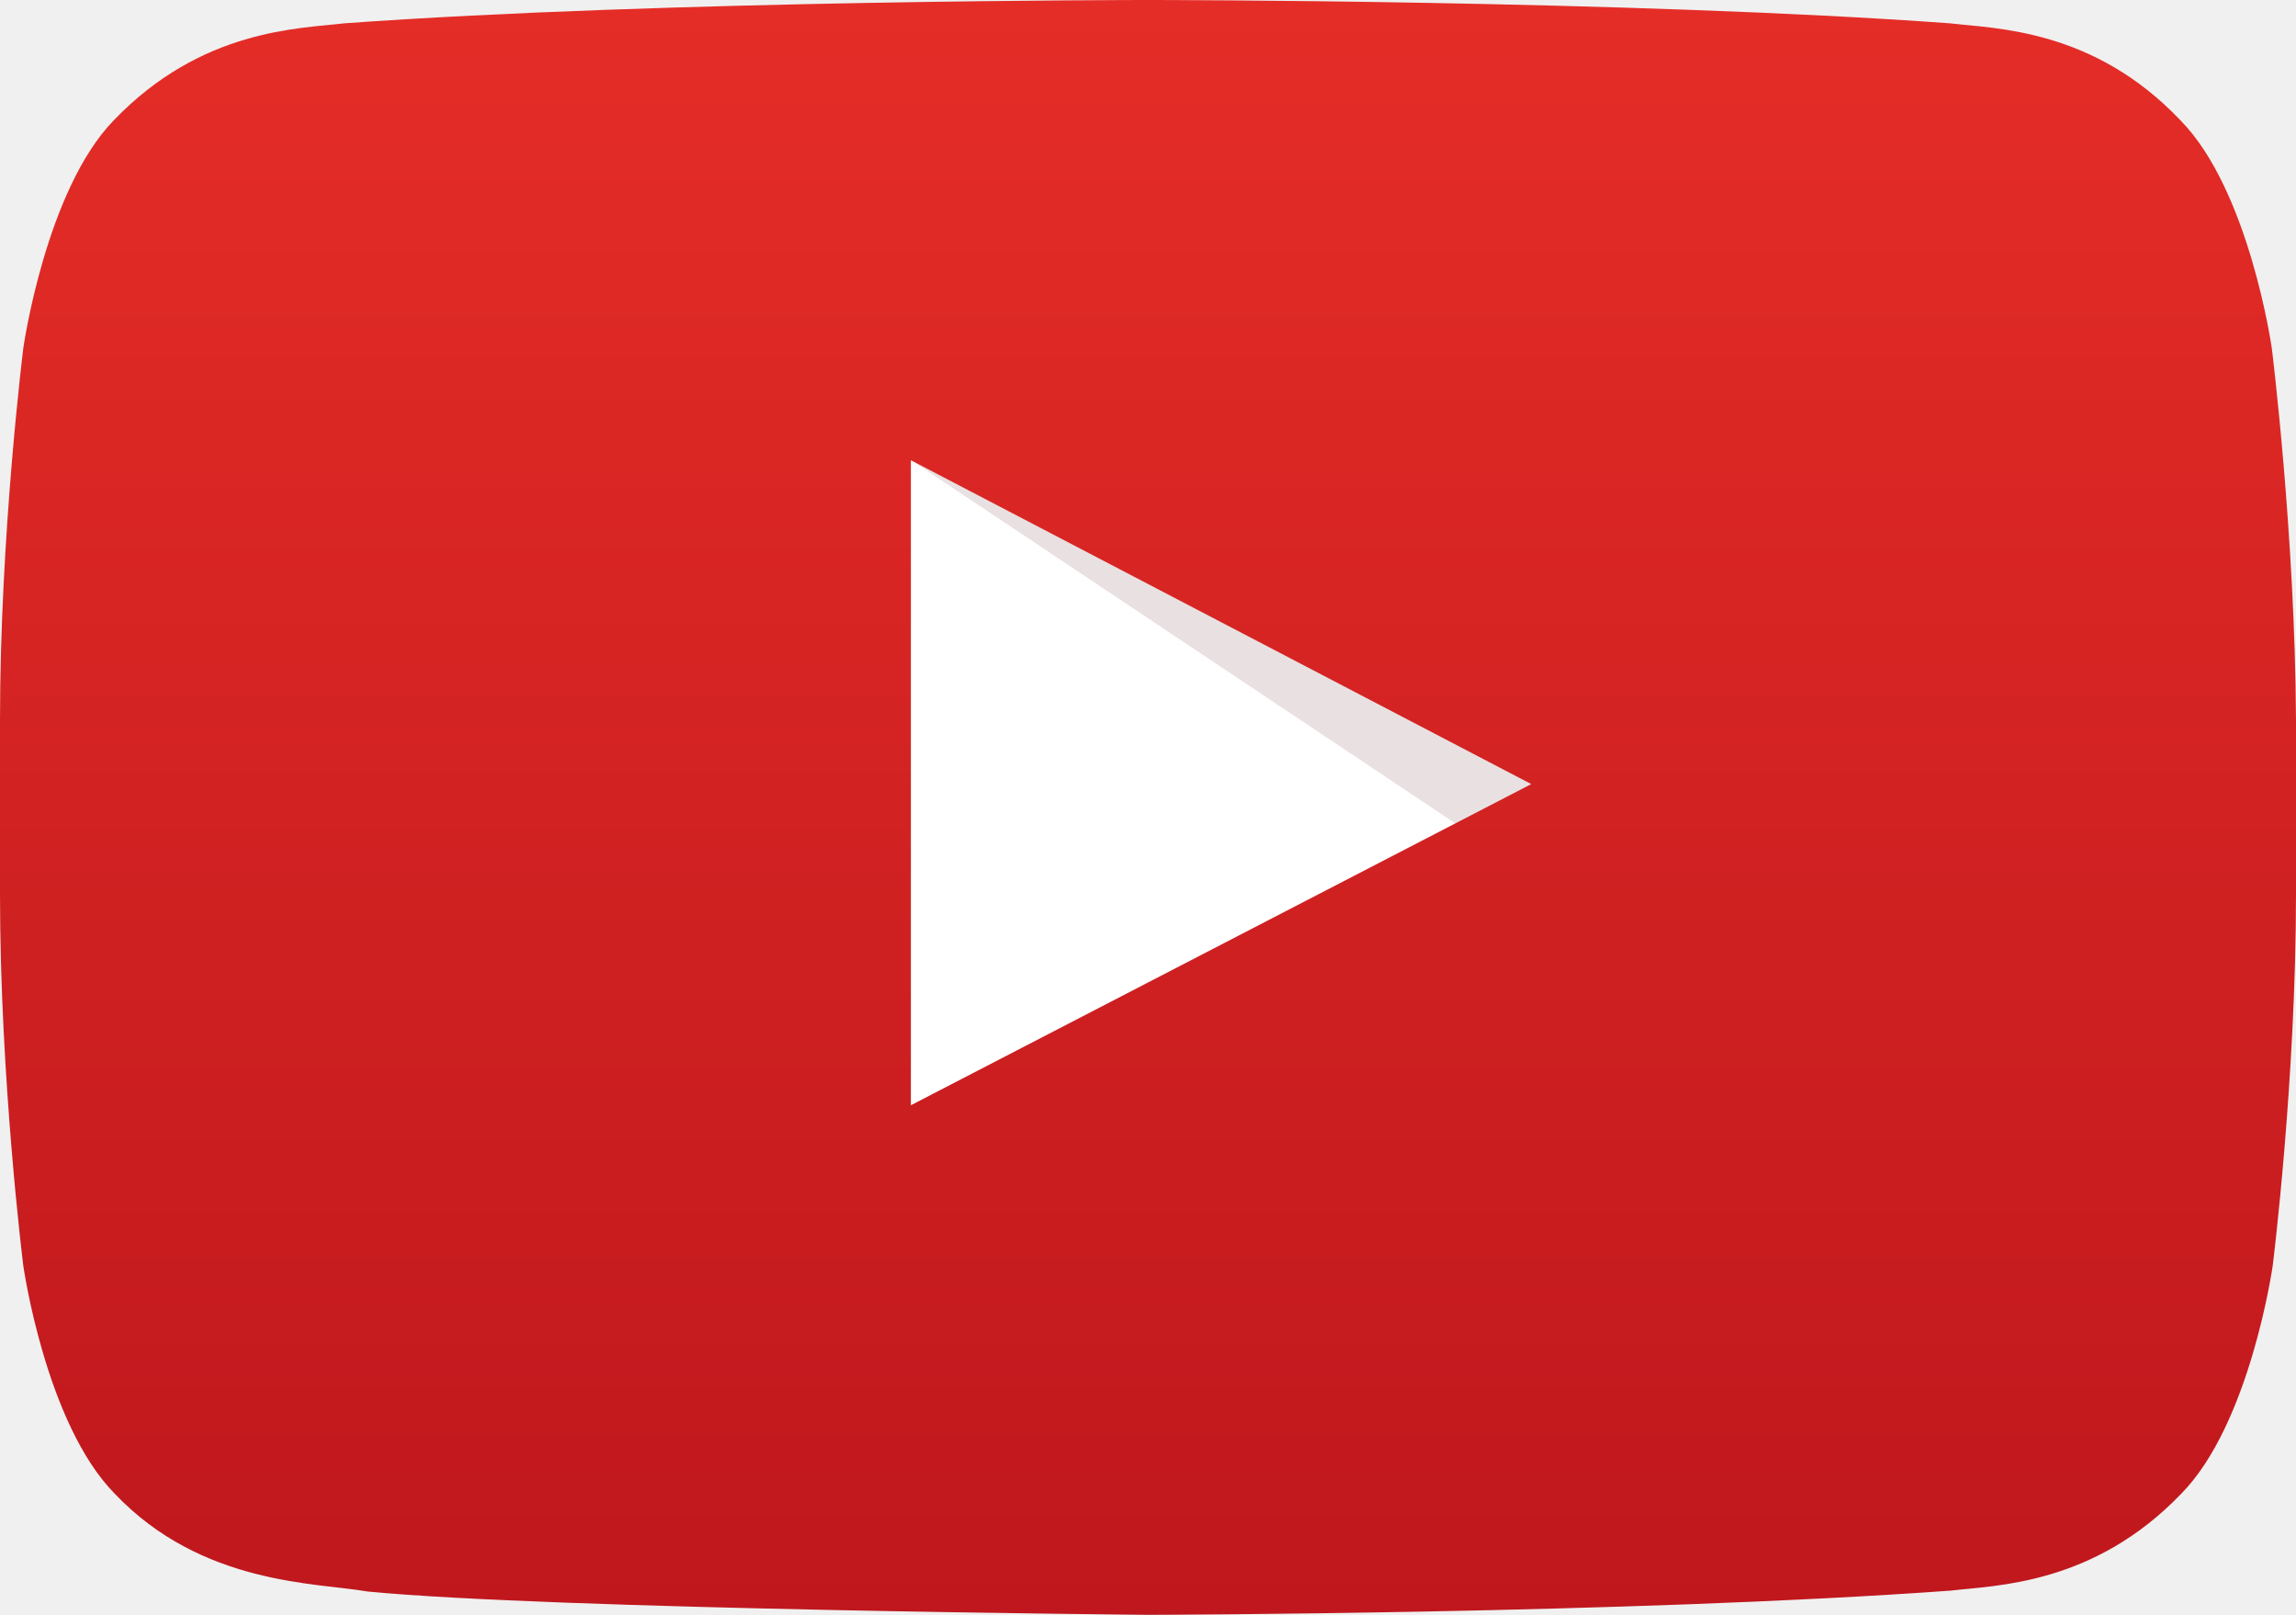
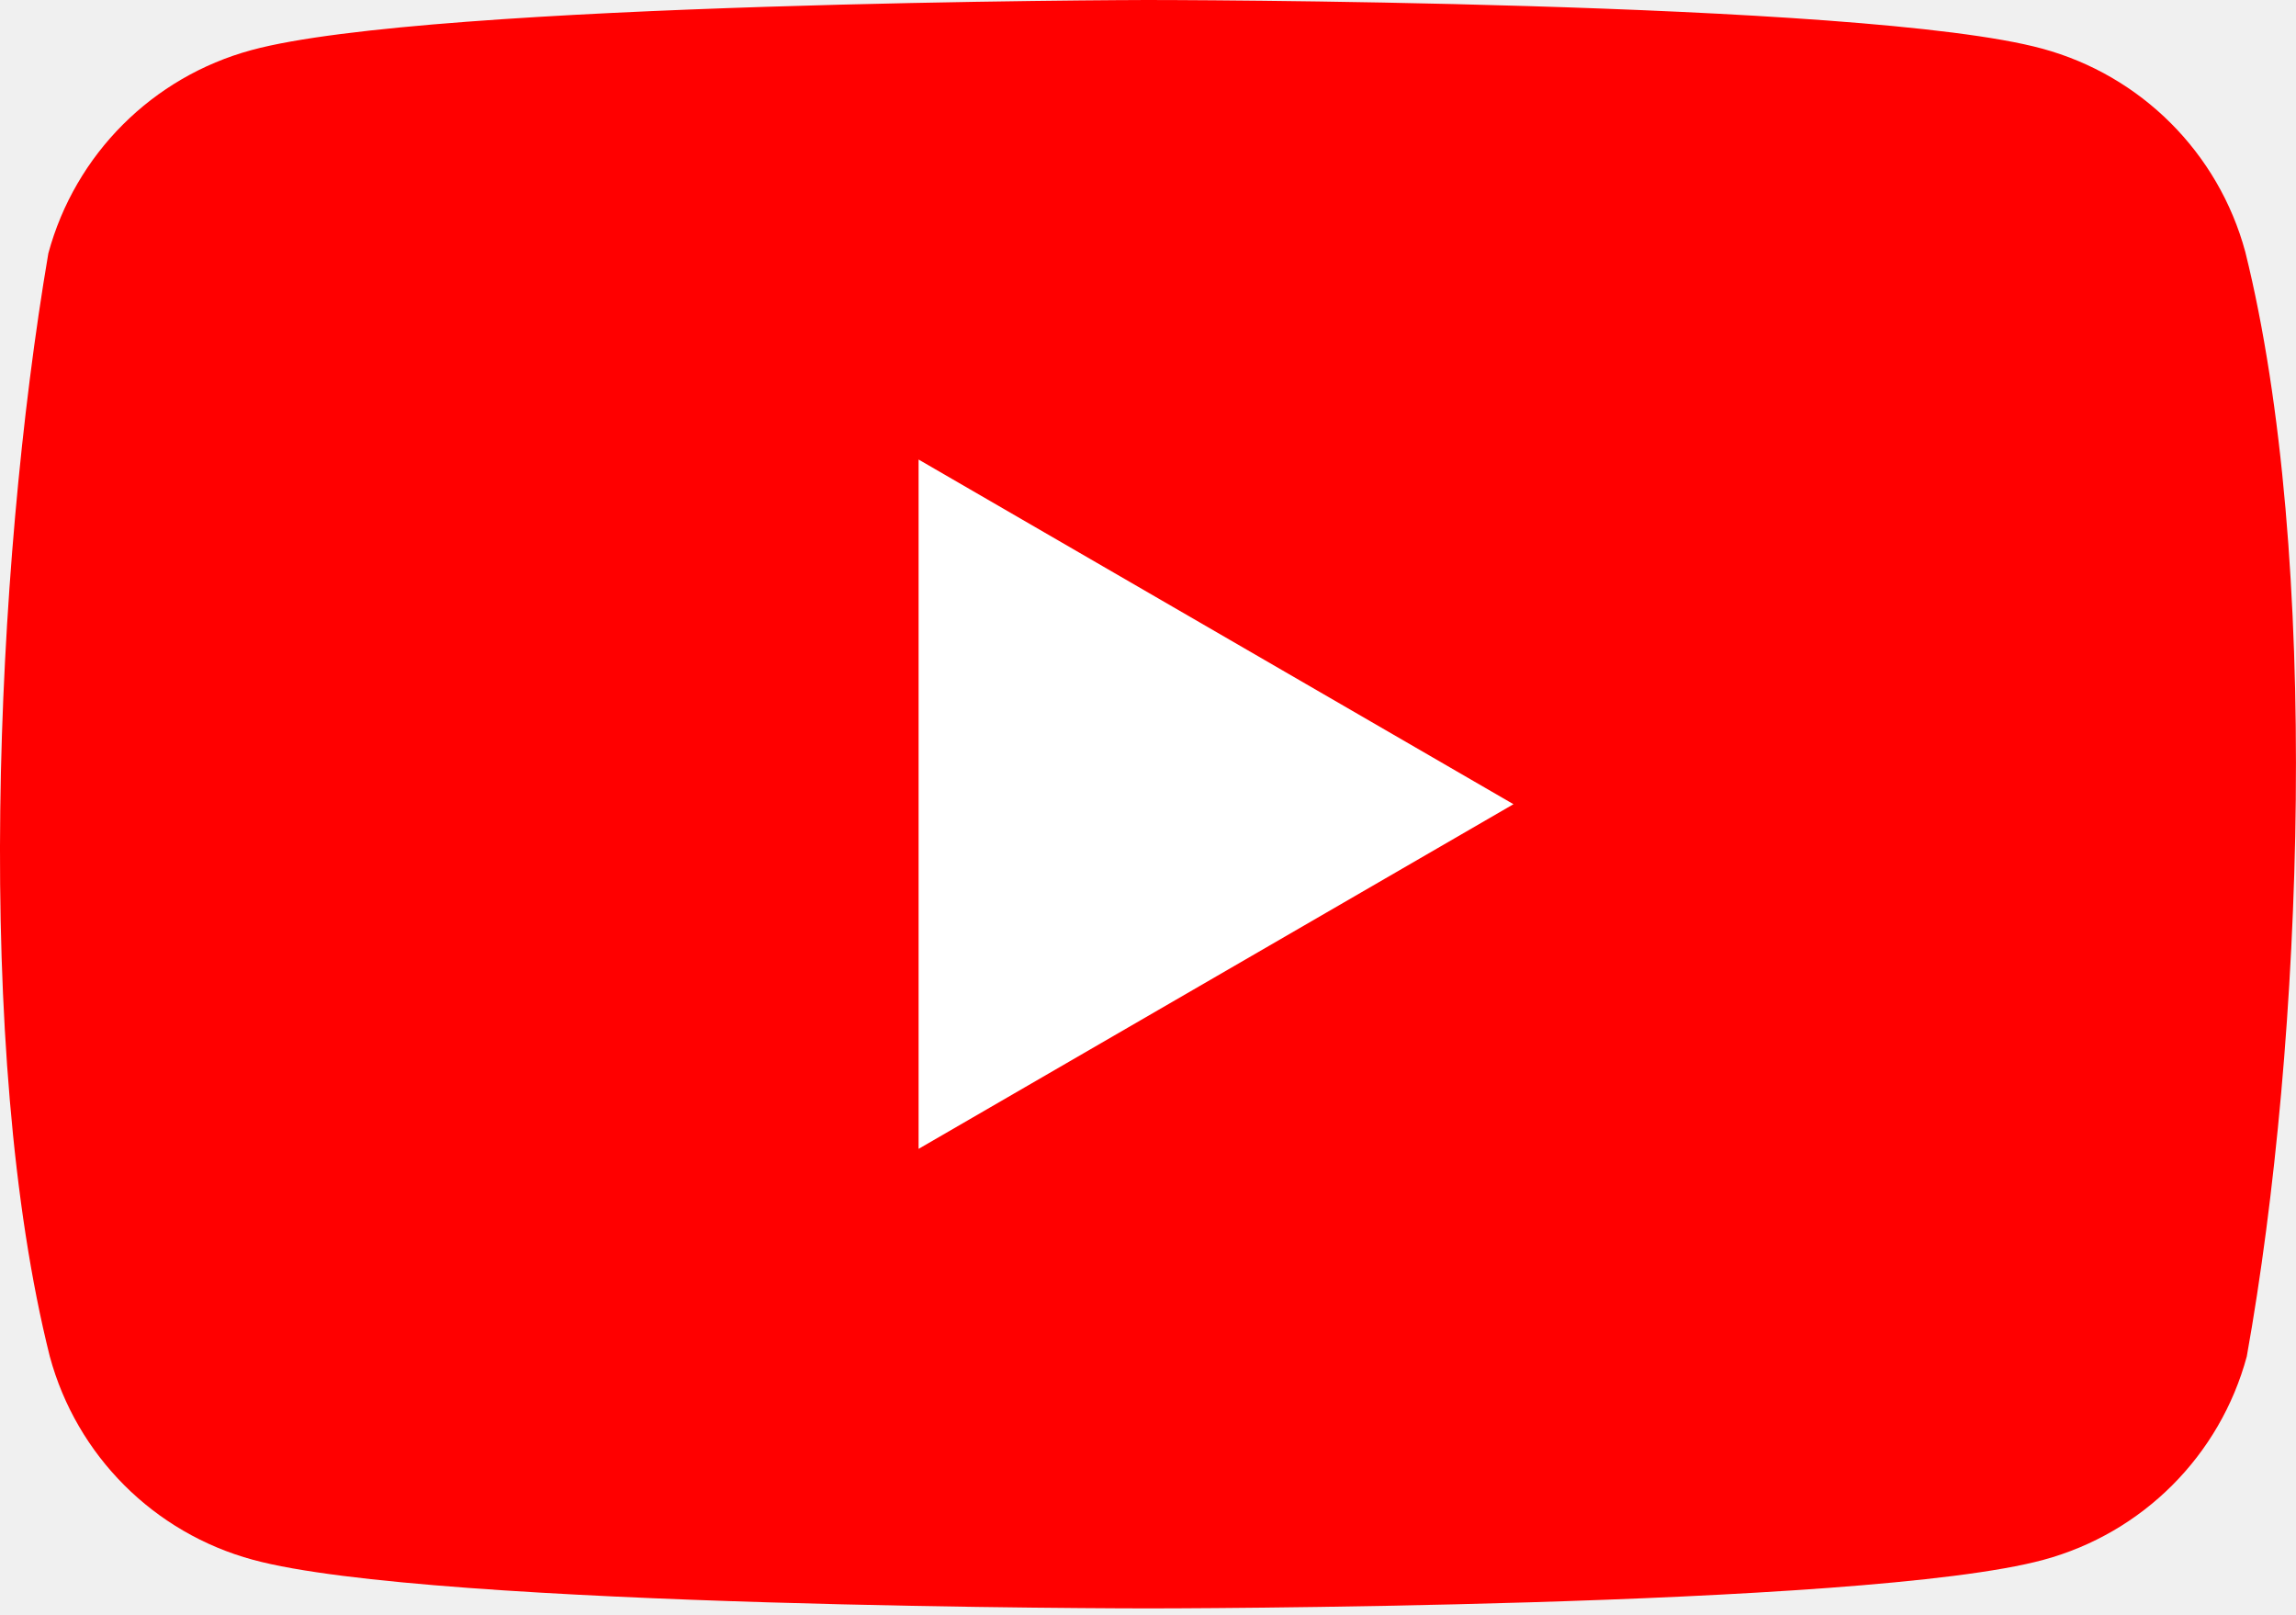
<svg xmlns="http://www.w3.org/2000/svg" width="256px" height="180px" viewBox="0 0 256 180" version="1.1" preserveAspectRatio="xMidYMid">
-   <defs>
-     <linearGradient x1="49.98%" y1="8.68053889e-07%" x2="49.98%" y2="100.03%" id="linearGradient-1">
-       <stop stop-color="#E52D27" offset="0%" />
-       <stop stop-color="#BF171D" offset="100%" />
-     </linearGradient>
-   </defs>
  <g>
-     <g>
-       <path d="M101.6,123.2 L170.8,87.4 L101.6,51.3 L101.6,123.2 L101.6,123.2 Z" fill="#FFFFFF" />
-       <path d="M101.6,51.3 L162.3,91.8 L170.8,87.4 L101.6,51.3 L101.6,51.3 Z" opacity="0.12" fill="#420000" />
-       <path d="M253.301,38.8 C253.301,38.8 250.802,21.2 243.105,13.4 C233.409,3.2 222.513,3.2 217.415,2.6 C181.729,0 128.05,0 128.05,0 L127.95,0 C127.95,0 74.271,0 38.385,2.6 C33.387,3.2 22.491,3.2 12.695,13.4 C5.098,21.2 2.599,38.8 2.599,38.8 C2.599,38.8 0,59.6 0,80.3 L0,99.7 C0,120.4 2.599,141.1 2.599,141.1 C2.599,141.1 5.098,158.7 12.795,166.5 C22.491,176.7 35.286,176.4 40.984,177.4 C61.476,179.4 127.95,180 127.95,180 C127.95,180 181.729,179.9 217.515,177.3 C222.513,176.7 233.409,176.7 243.205,166.5 C250.902,158.7 253.401,141.1 253.401,141.1 C253.401,141.1 256,120.4 256,99.7 L256,80.3 C255.9,59.6 253.301,38.8 253.301,38.8 L253.301,38.8 Z M101.56,123.2 L101.56,51.3 L170.733,87.4 L101.56,123.2 L101.56,123.2 Z" fill="url(#linearGradient-1)" />
-     </g>
+     <path d="M250.346,28.075 C247.358,17.032 238.732,8.406 227.689,5.418 C207.824,0 127.868,0 127.868,0 C127.868,0 47.913,0.164 28.047,5.582 C17.005,8.57 8.379,17.196 5.39,28.239 C-0.619,63.537 -2.95,117.323 5.555,151.209 C8.543,162.252 17.169,170.878 28.211,173.866 C48.077,179.284 128.033,179.284 128.033,179.284 C128.033,179.284 207.988,179.284 227.854,173.866 C238.896,170.878 247.522,162.252 250.51,151.209 C256.848,115.861 258.801,62.109 250.346,28.075 Z" fill="#FF0000" />
+     <polygon fill="#FFFFFF" points="102.421 128.06 168.749 89.642 102.421 51.224" />
  </g>
</svg>
